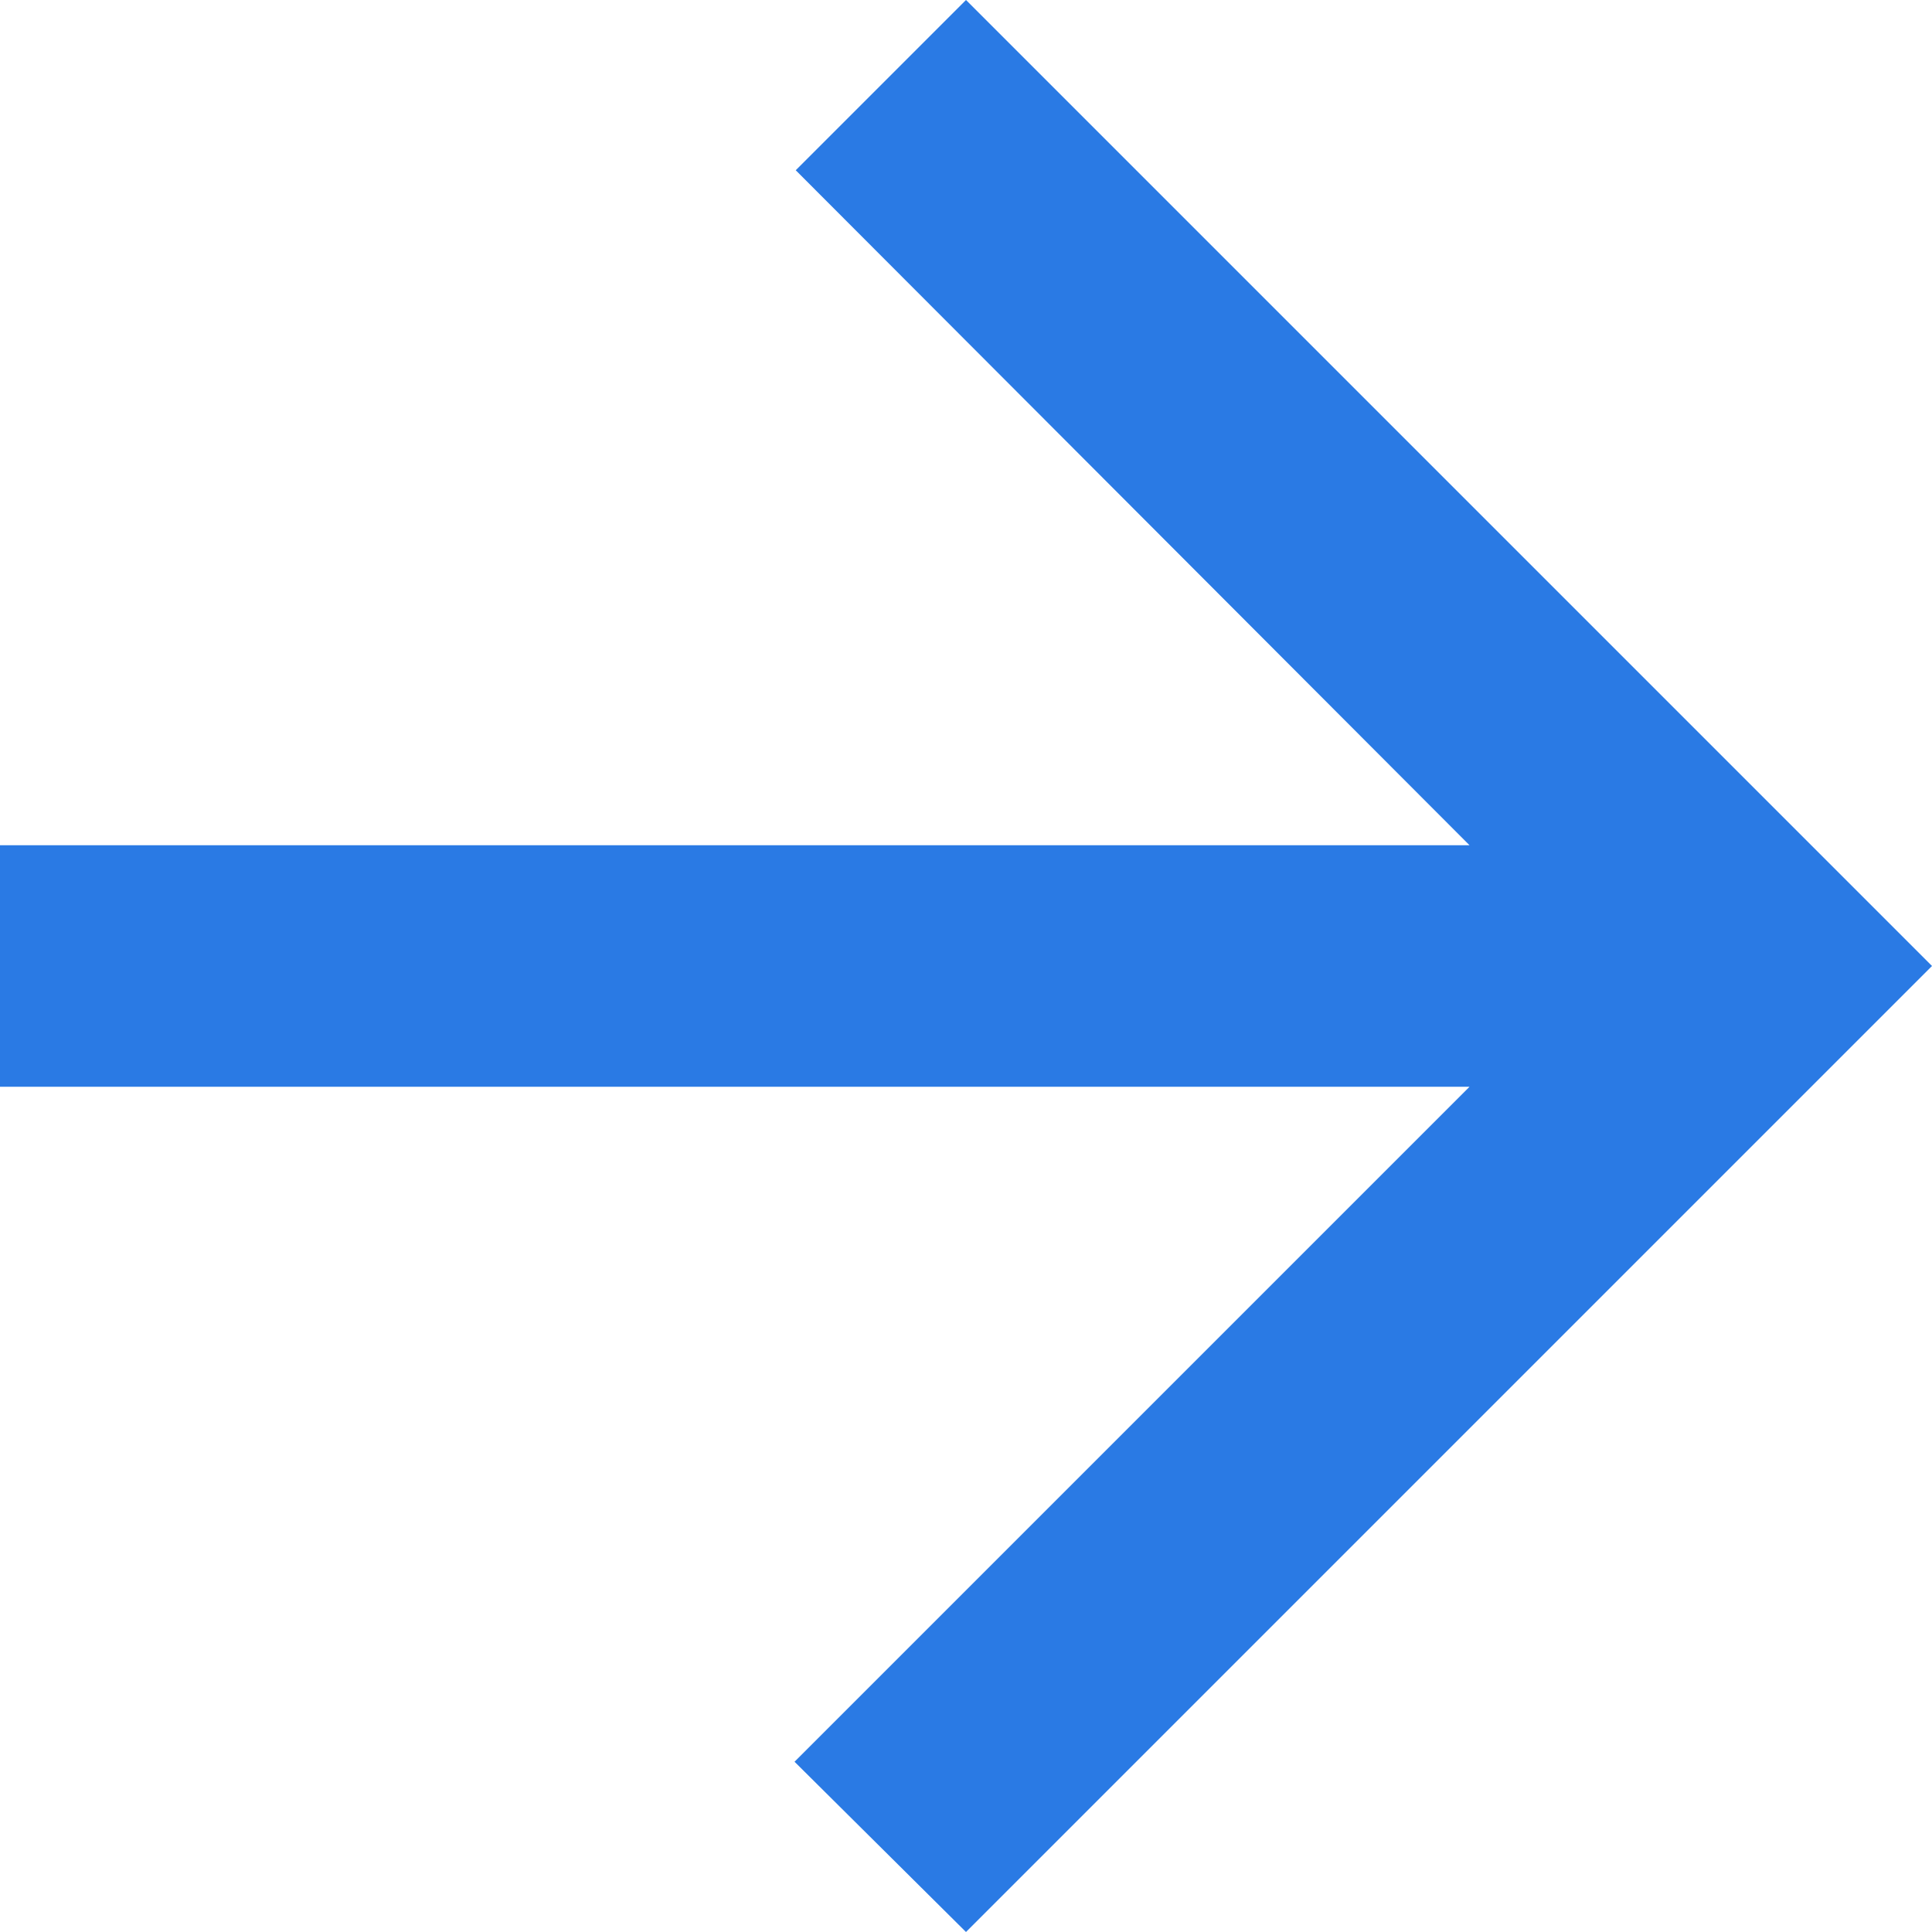
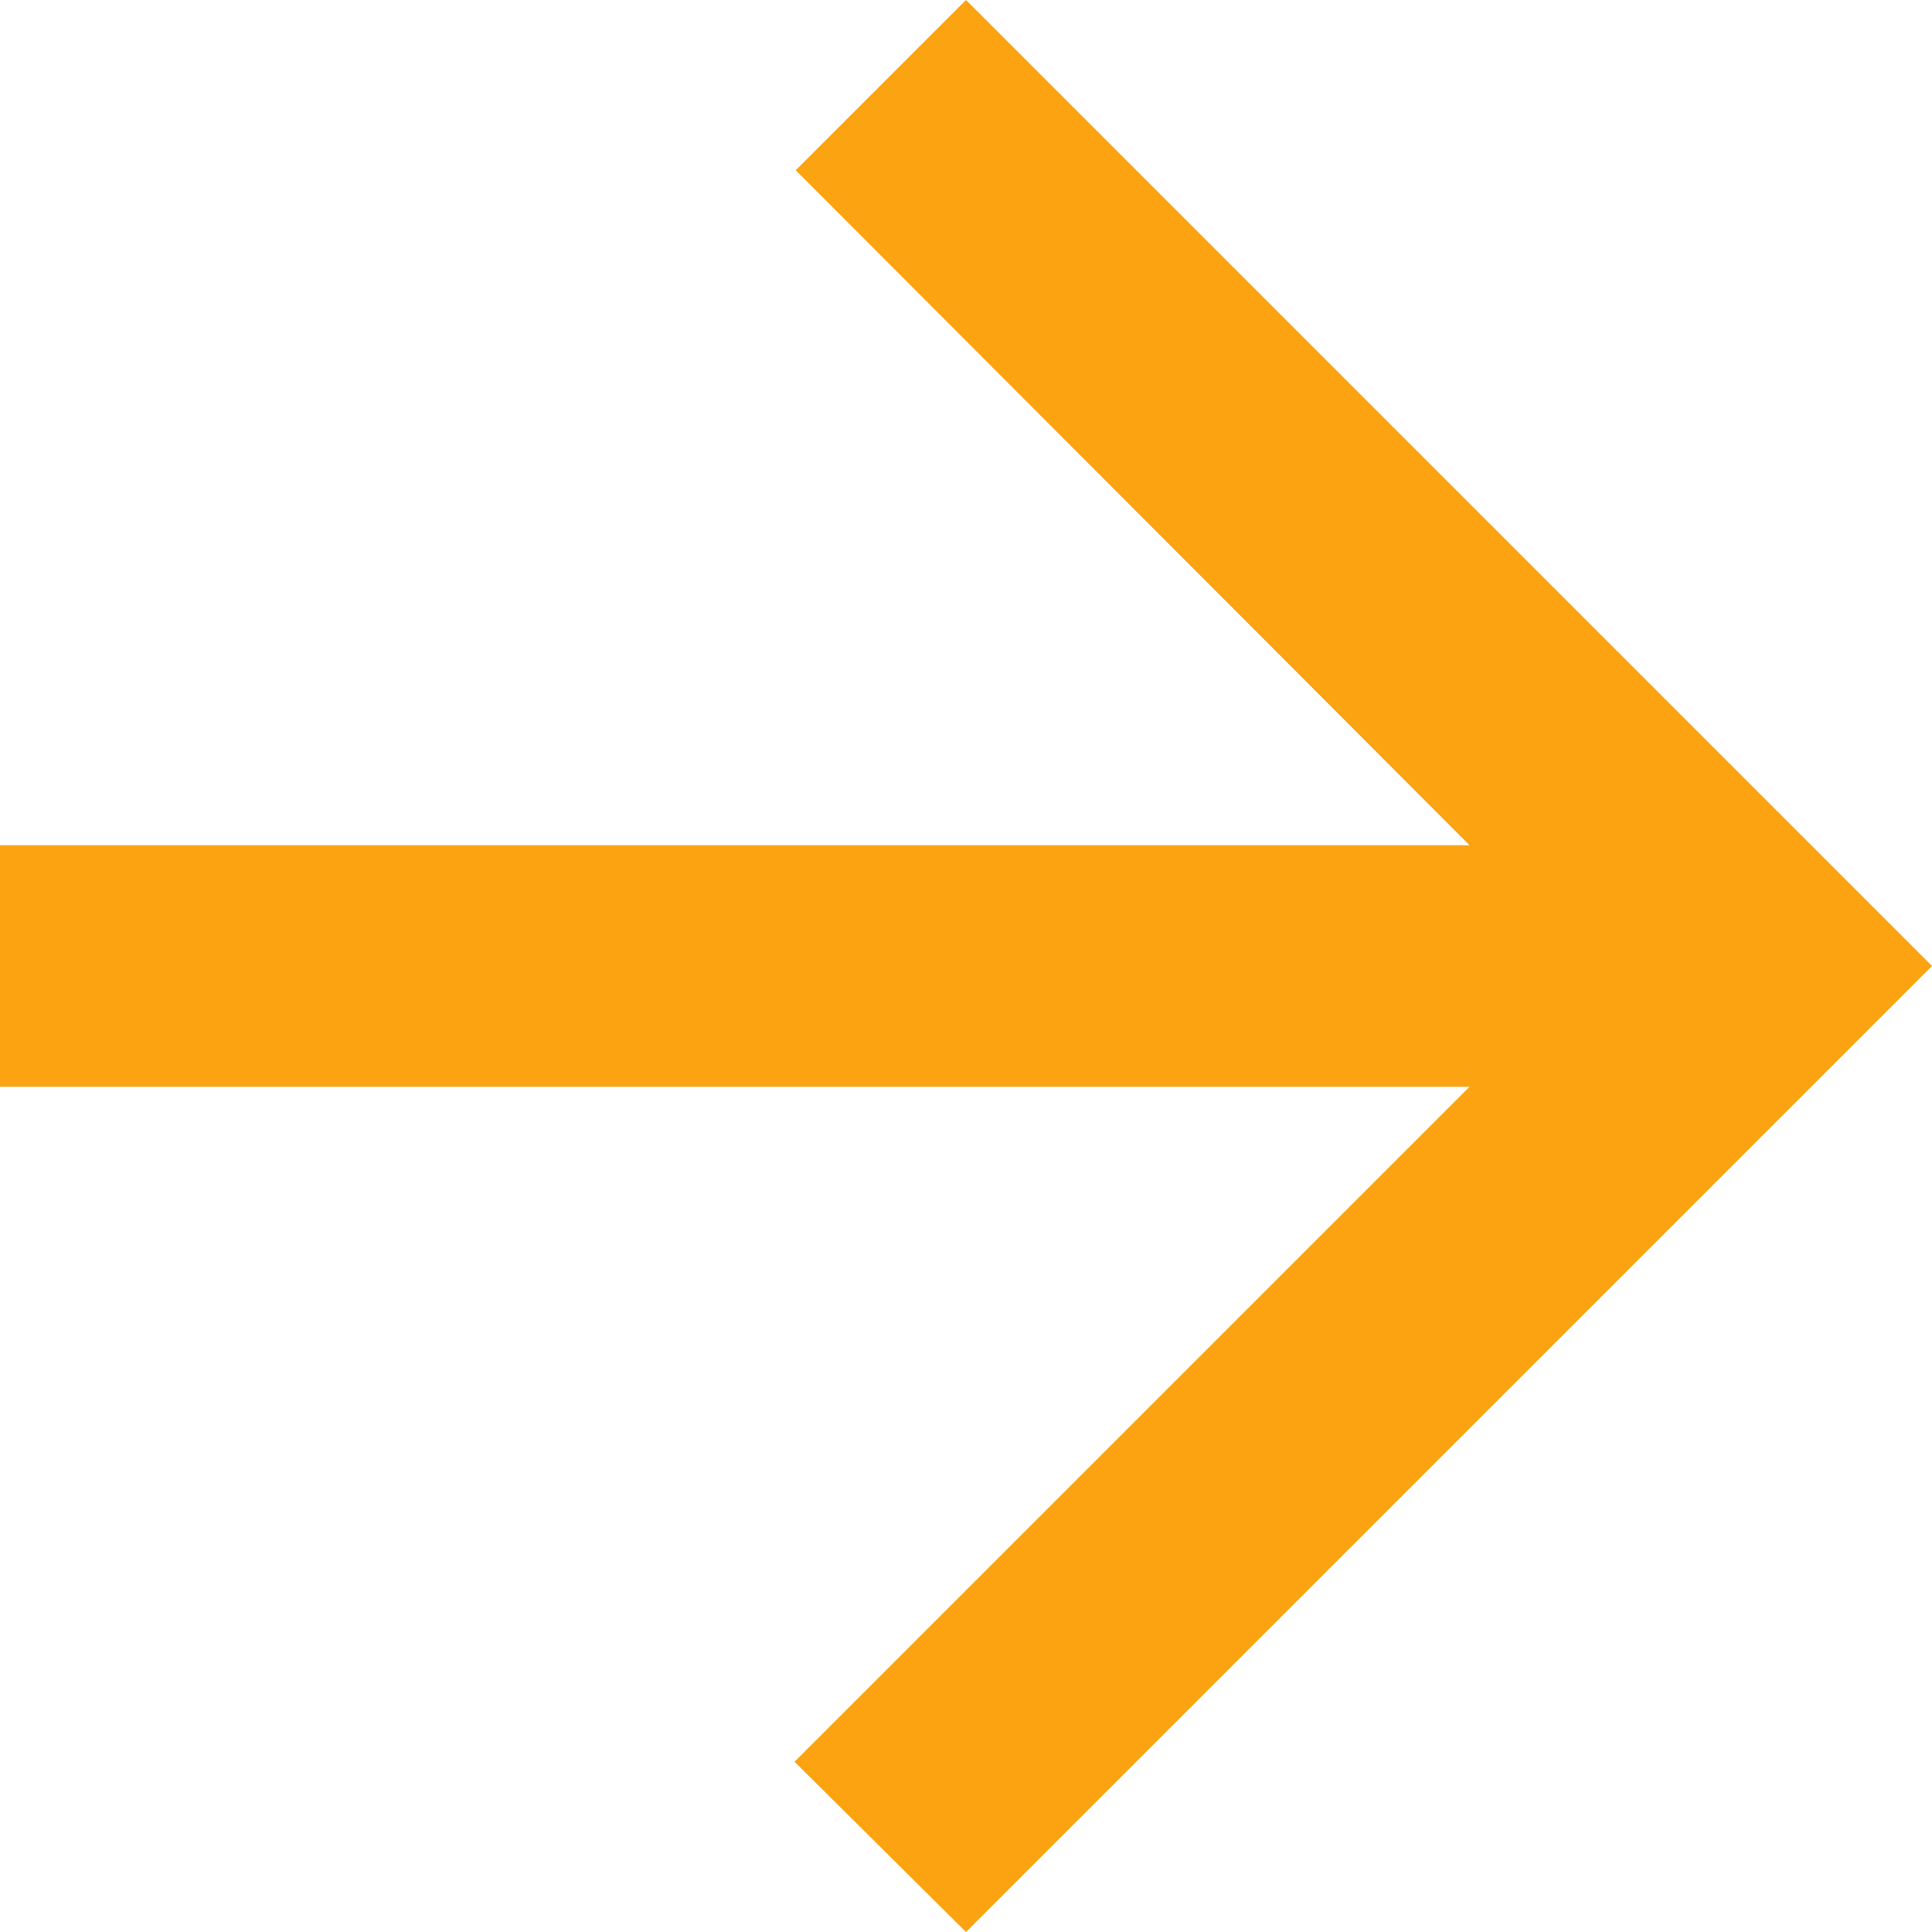
<svg xmlns="http://www.w3.org/2000/svg" width="16" height="16" viewBox="0 0 16 16" fill="none">
-   <path d="M-0 9L12.17 9L6.58 14.59L8 16L16 8L8 -6.99382e-07L6.59 1.41L12.17 7L-0 7L-0 9Z" fill="#2A7AE4" />
+   <path d="M-0 9L12.17 9L6.58 14.59L8 16L16 8L8 -6.99382e-07L6.59 1.41L12.17 7L-0 7L-0 9Z" fill="#fca311" />
</svg>
